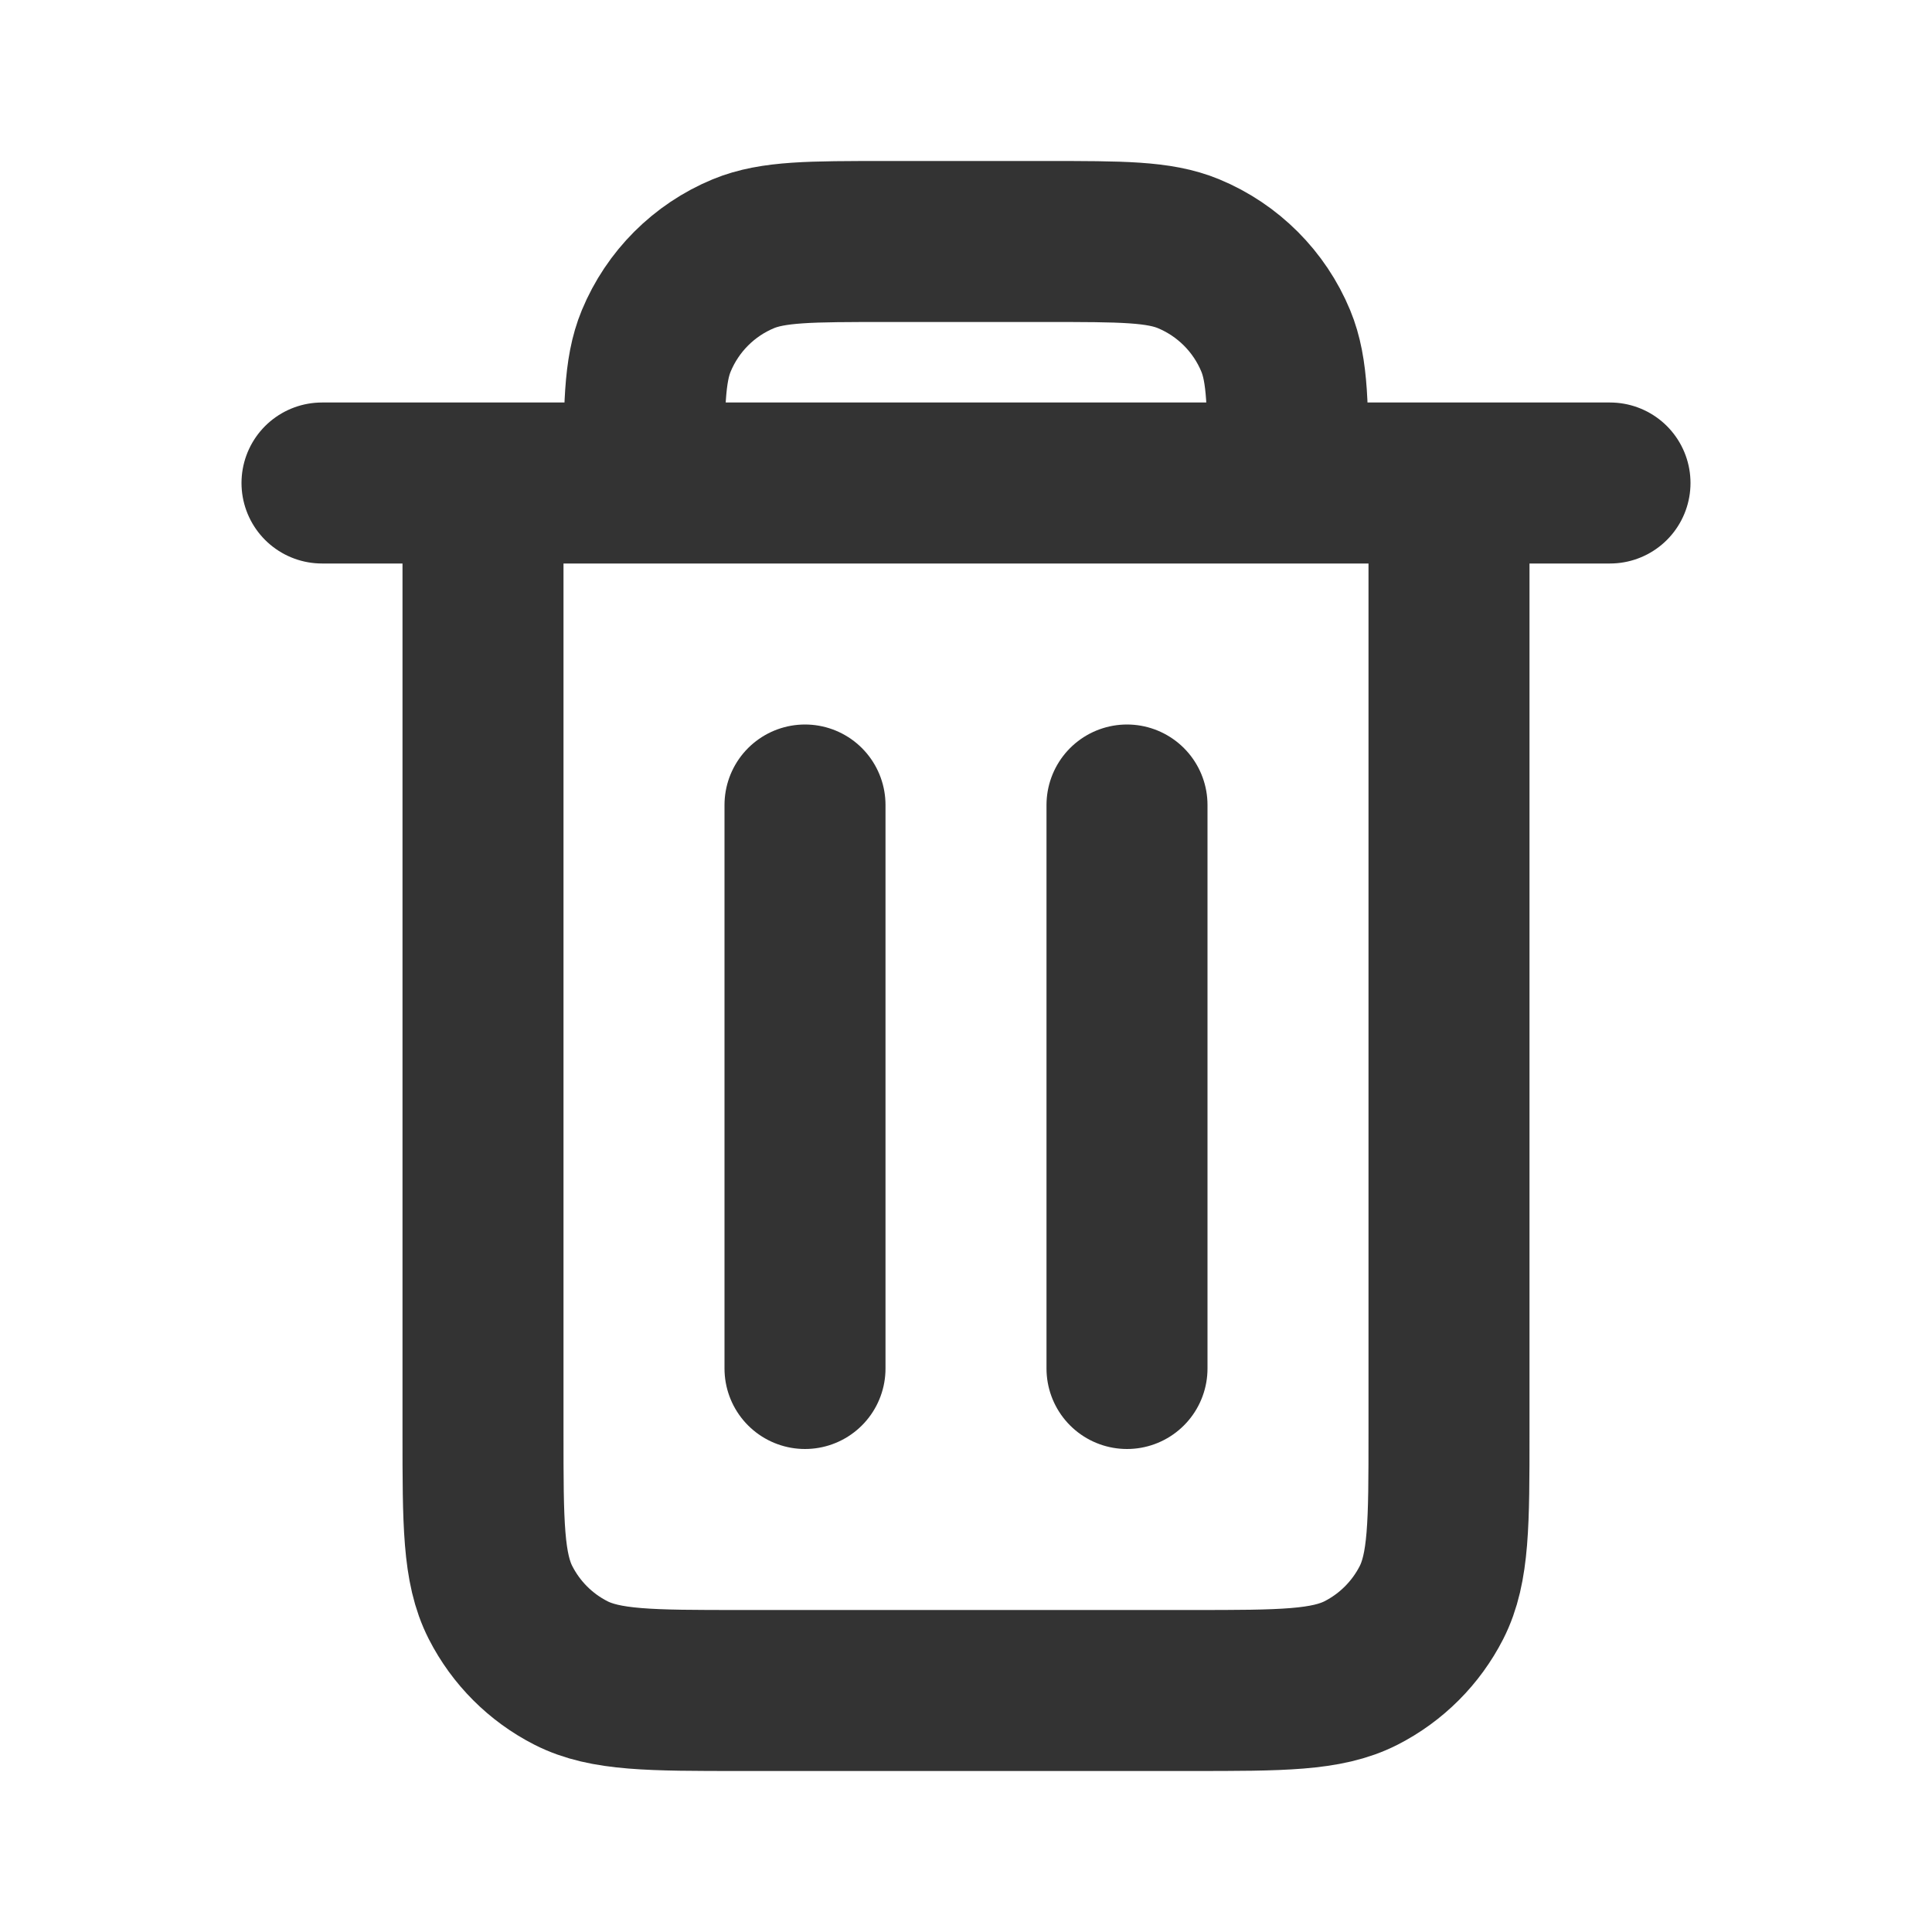
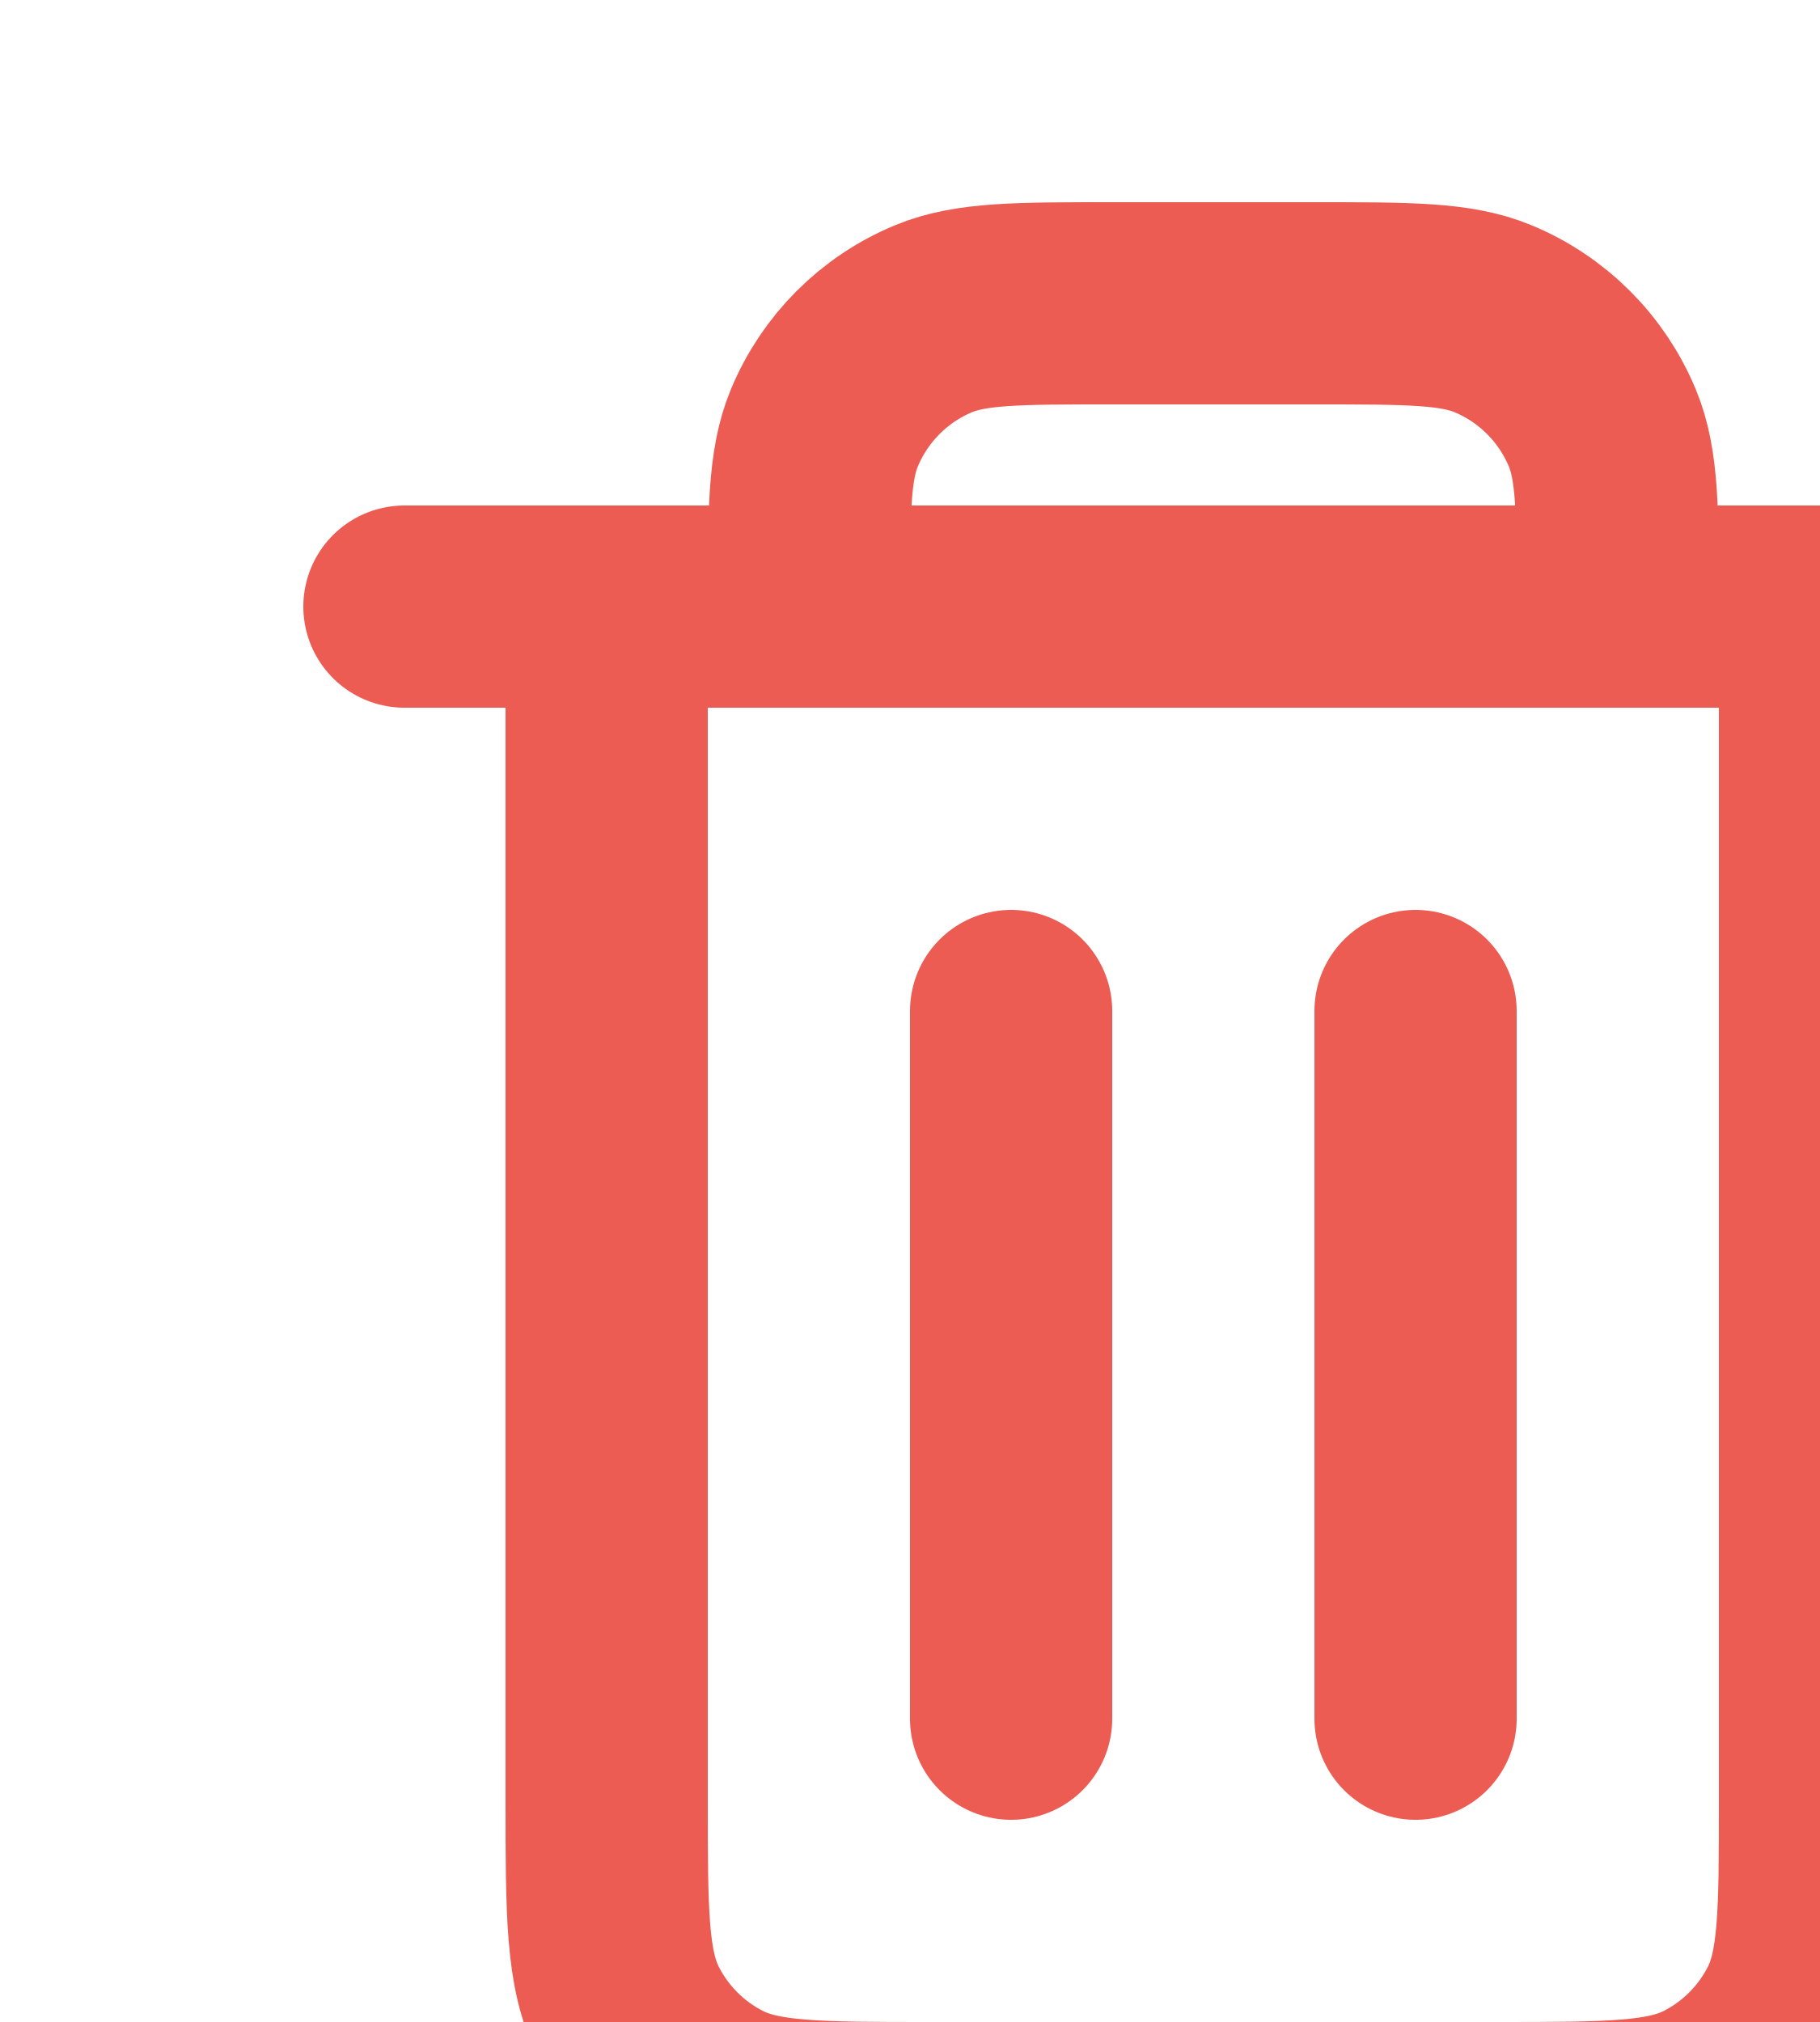
- <svg xmlns="http://www.w3.org/2000/svg" width="24" height="24" viewBox="0 0 24 24" fill="none">
-   <path d="M14 10V17M10 10L10 17M4 6H20M18 6V17.8C18 18.92 18 19.48 17.782 19.908C17.59 20.284 17.284 20.59 16.908 20.782C16.48 21 15.92 21 14.8 21H9.2C8.08 21 7.52 21 7.092 20.782C6.715 20.59 6.41 20.284 6.218 19.908C6 19.48 6 18.92 6 17.8V6H18ZM16 6H8C8 5.068 8 4.602 8.152 4.235C8.355 3.745 8.744 3.355 9.234 3.152C9.602 3 10.068 3 11 3H13C13.932 3 14.398 3 14.765 3.152C15.255 3.355 15.645 3.745 15.848 4.235C16 4.602 16 5.068 16 6Z" stroke="#333333" stroke-width="2" stroke-linecap="round" stroke-linejoin="round" />
+ <svg xmlns="http://www.w3.org/2000/svg" width="current" height="current" viewBox="0 0 current current" fill="none">
+   <path d="M14 10V17M10 10L10 17M4 6H20M18 6V17.8C18 18.92 18 19.48 17.782 19.908C17.59 20.284 17.284 20.59 16.908 20.782C16.48 21 15.92 21 14.8 21H9.2C8.08 21 7.52 21 7.092 20.782C6.715 20.59 6.41 20.284 6.218 19.908C6 19.48 6 18.92 6 17.8V6H18ZM16 6H8C8 5.068 8 4.602 8.152 4.235C8.355 3.745 8.744 3.355 9.234 3.152C9.602 3 10.068 3 11 3H13C13.932 3 14.398 3 14.765 3.152C15.255 3.355 15.645 3.745 15.848 4.235C16 4.602 16 5.068 16 6Z" stroke="#EC5C53" stroke-width="2" stroke-linecap="round" stroke-linejoin="round" />
</svg>
